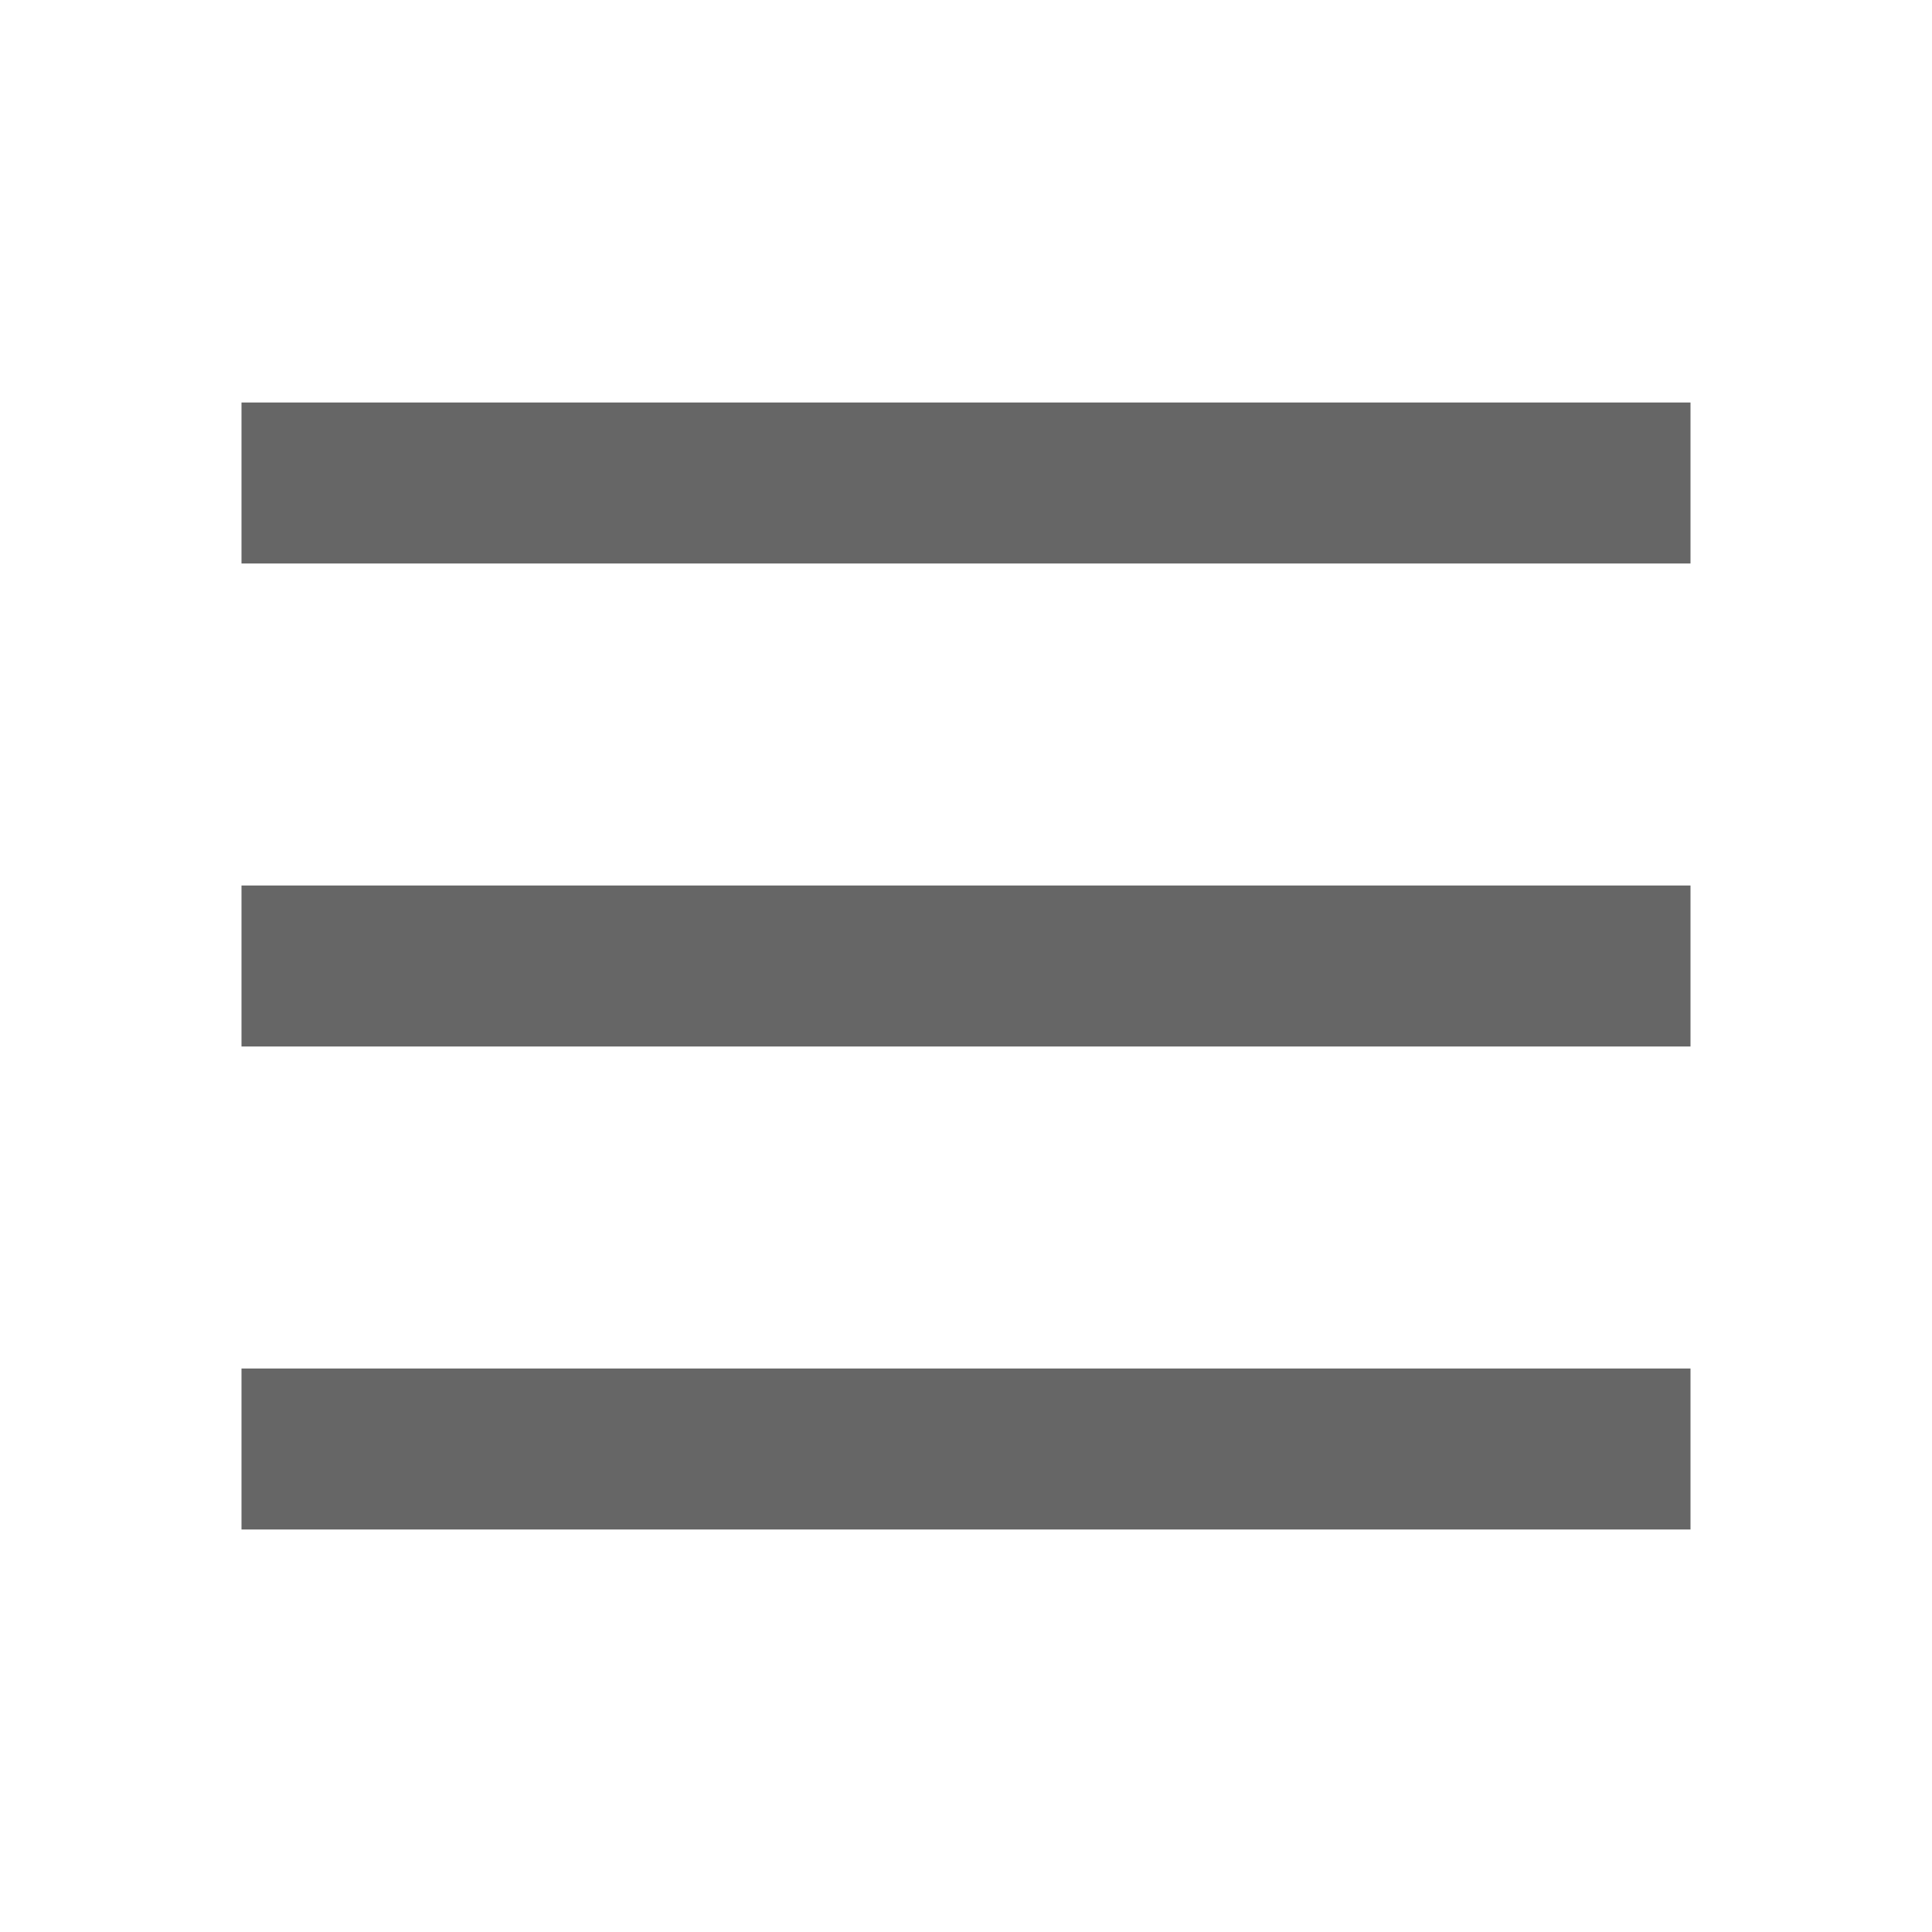
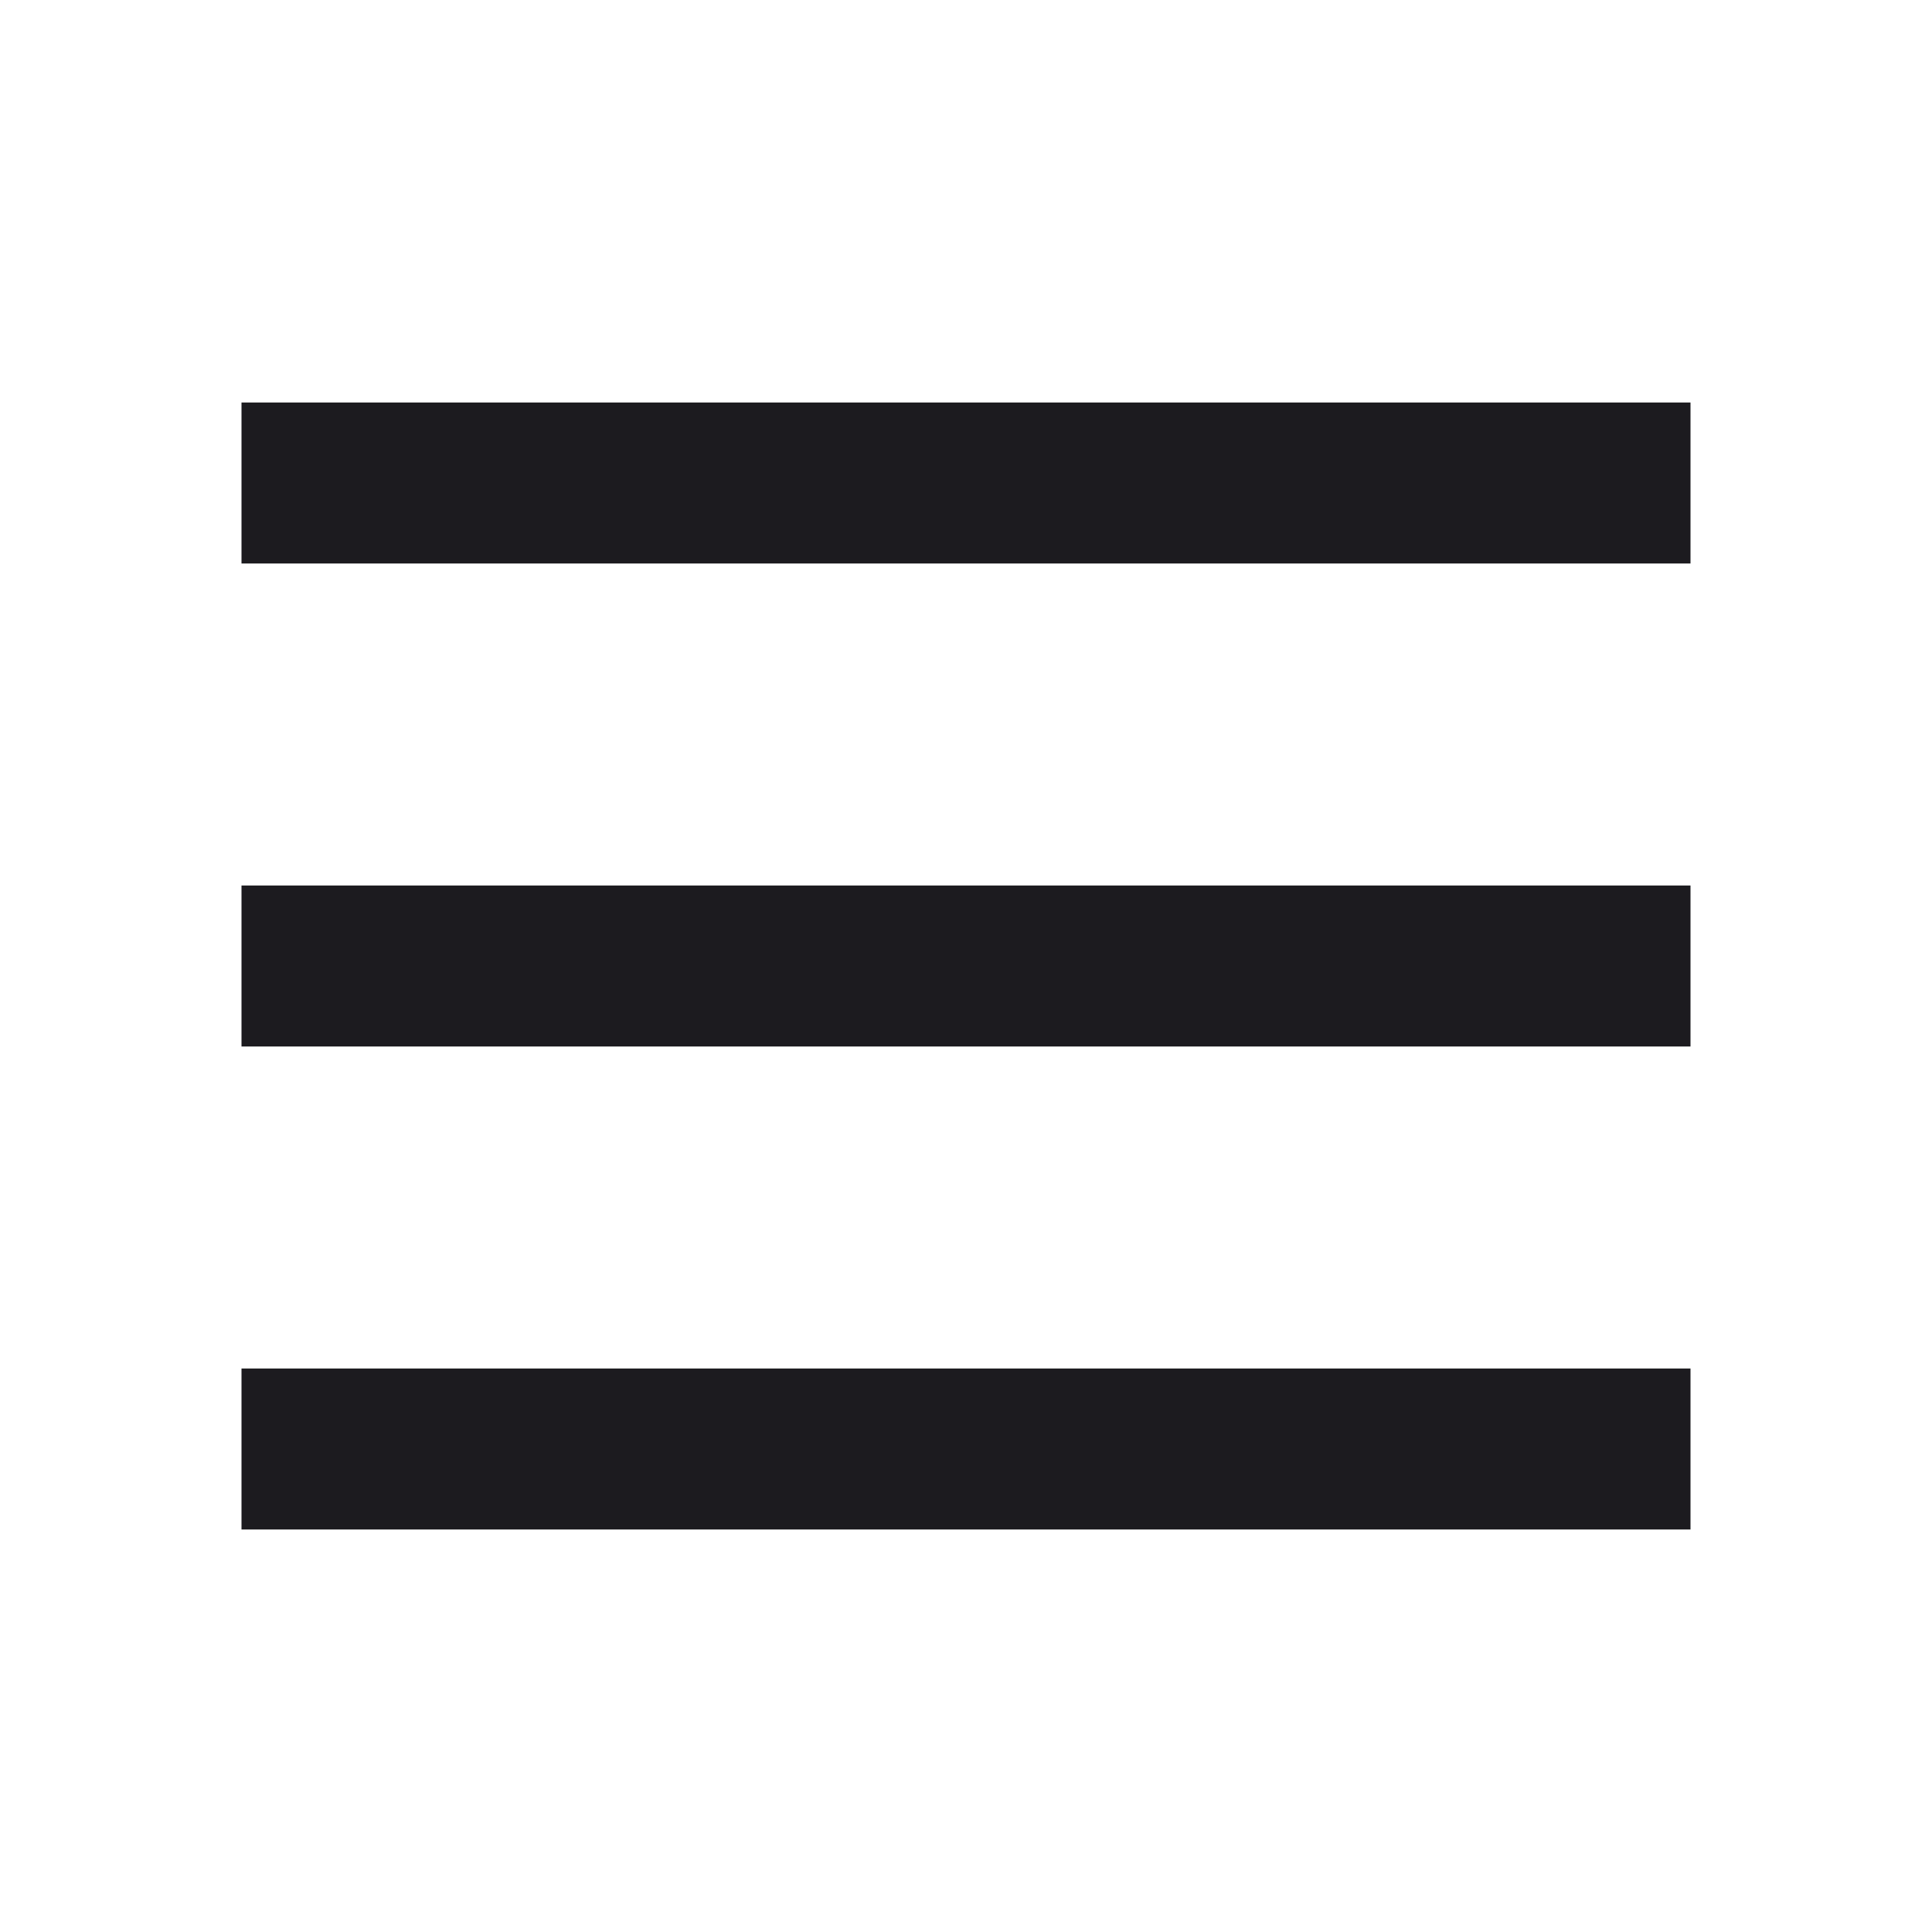
<svg xmlns="http://www.w3.org/2000/svg" width="24" height="24" viewBox="0 0 24 24" fill="none">
-   <mask id="mask0_2_133" style="mask-type:alpha" maskUnits="userSpaceOnUse" x="0" y="0" width="24" height="24">
+   <mask id="mask0_1_96" style="mask-type:alpha" maskUnits="userSpaceOnUse" x="0" y="0" width="24" height="24">
    <rect width="24" height="24" fill="#D9D9D9" />
  </mask>
-   <g mask="url(#mask0_2_133)">
-     <path d="M3 7V5H21V7H3ZM3 19V17H21V19H3ZM3 13V11H21V13H3Z" fill="#666666" />
+   <g mask="url(#mask0_1_96)">
+     <path d="M3 7V5H21V7H3ZM3 19V17H21V19H3ZM3 13V11H21V13H3Z" fill="#1C1B1F" />
  </g>
</svg>
